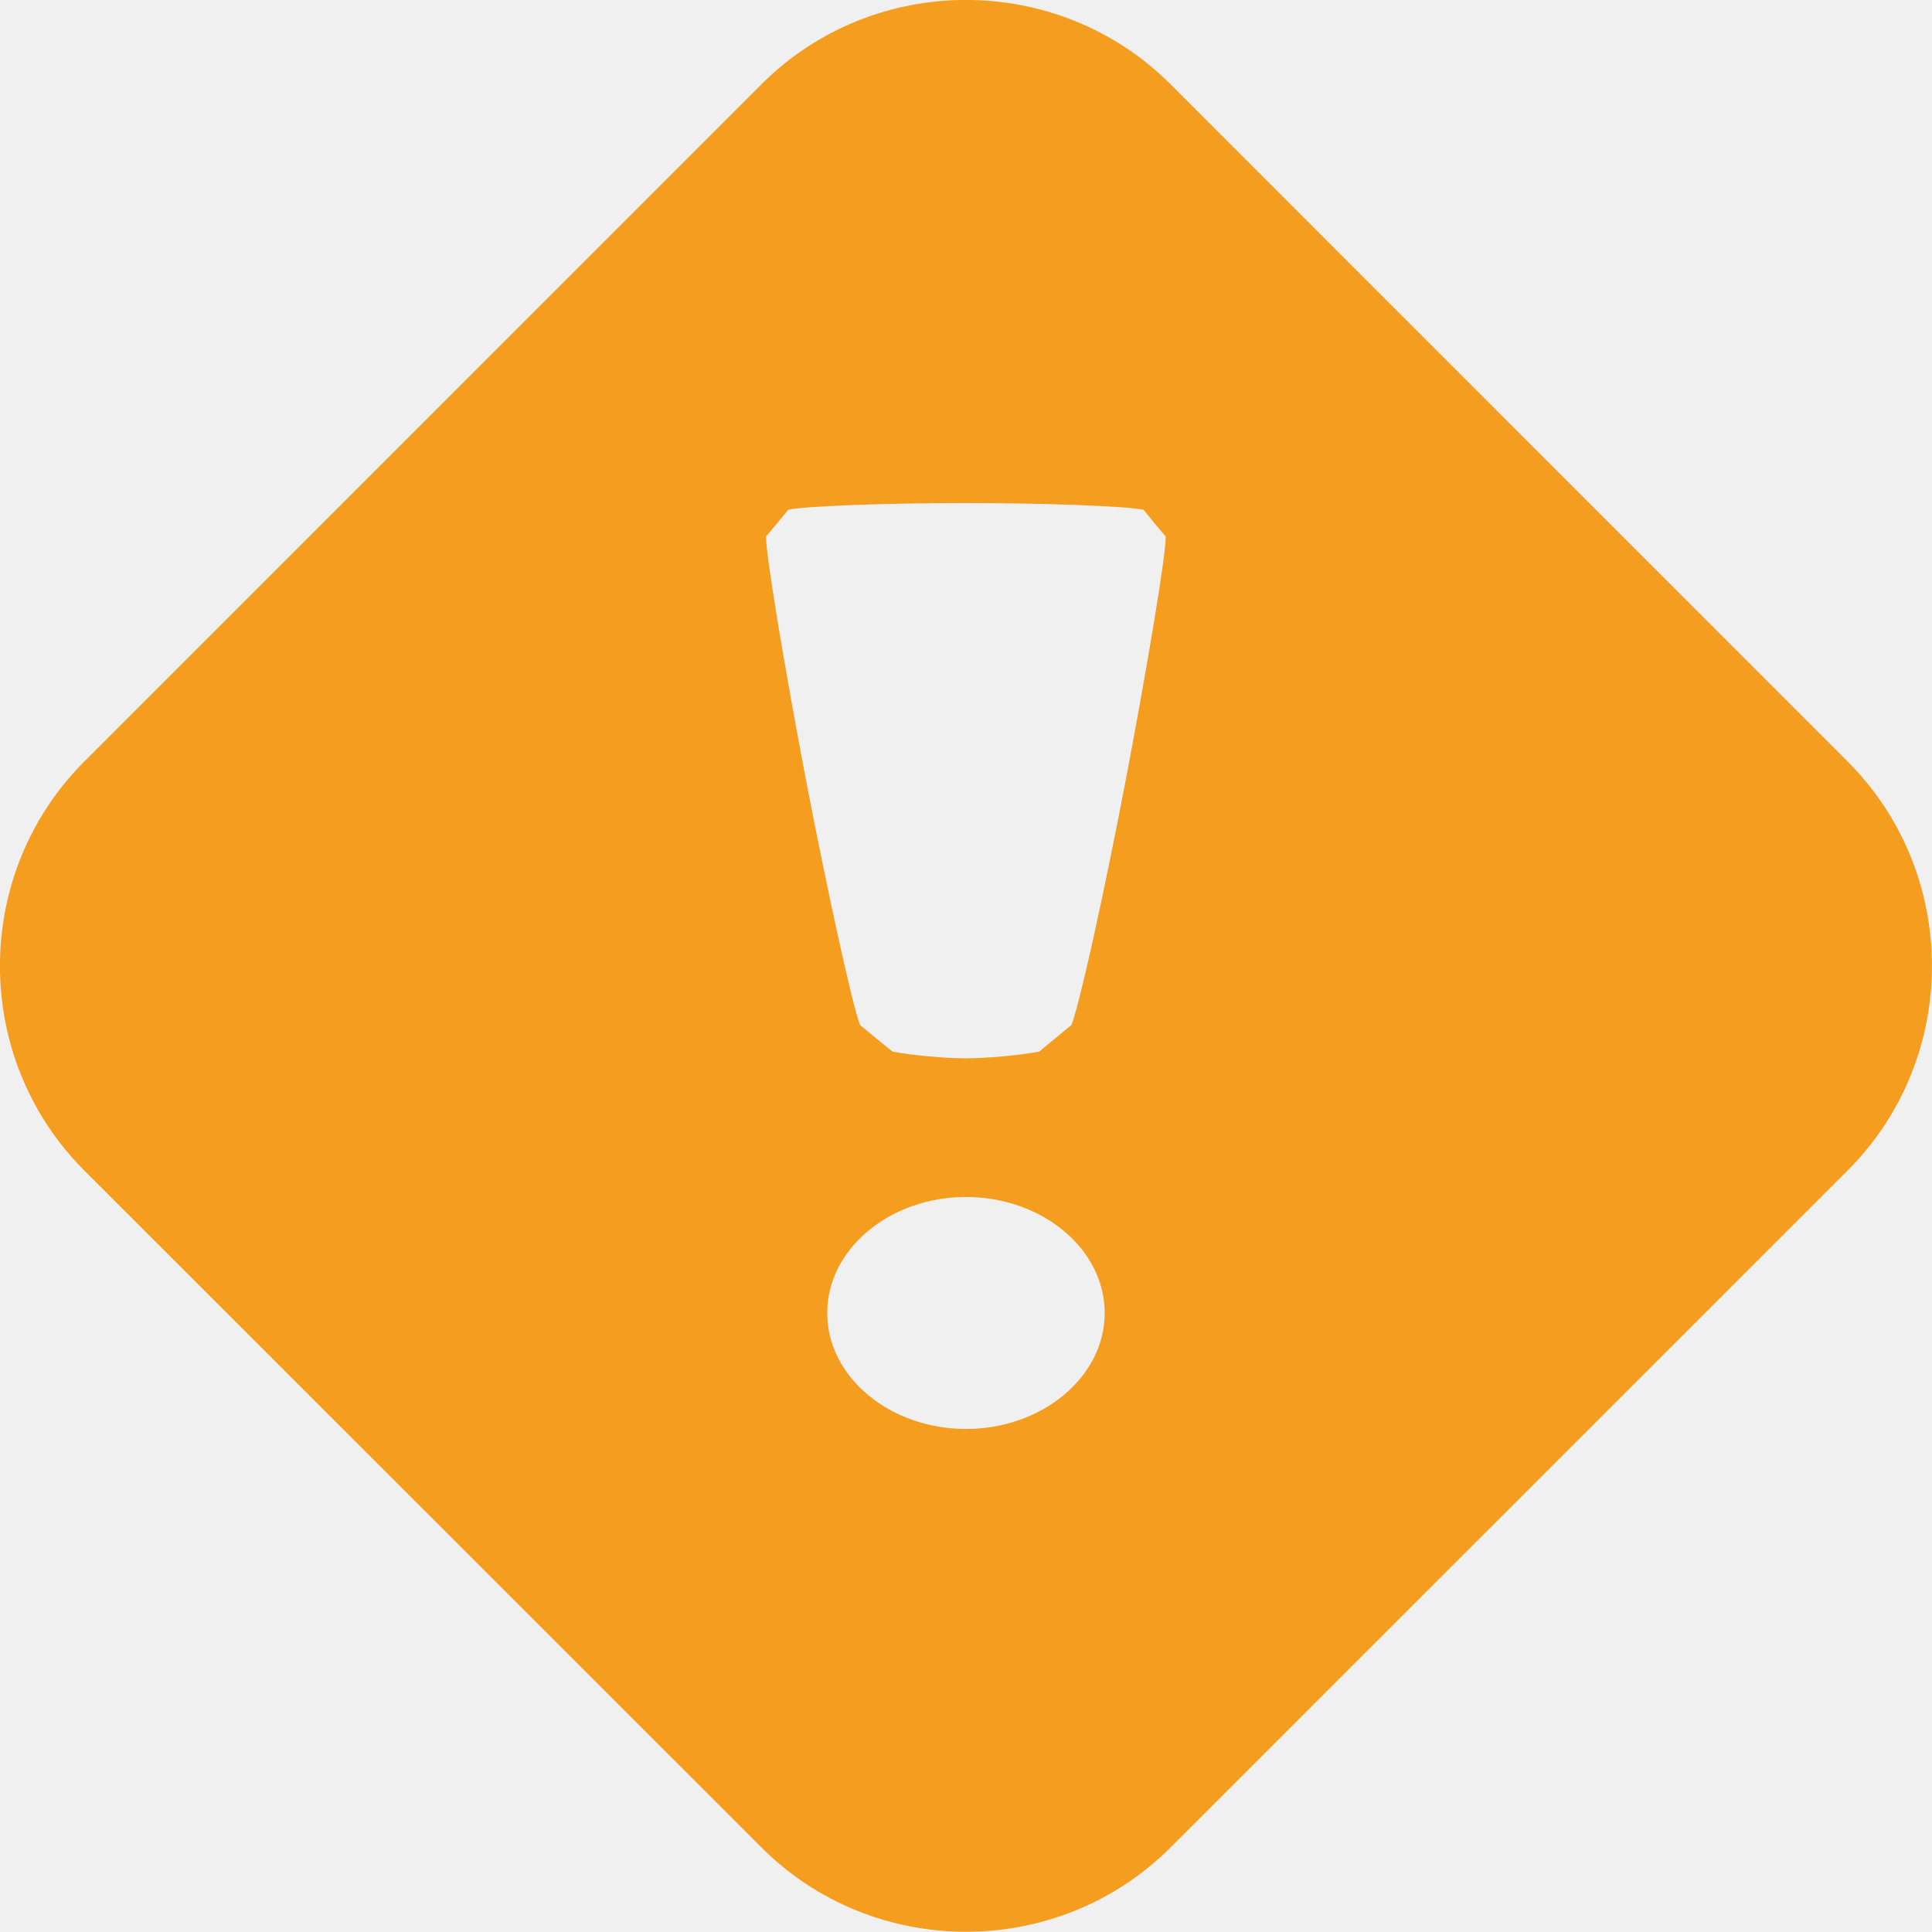
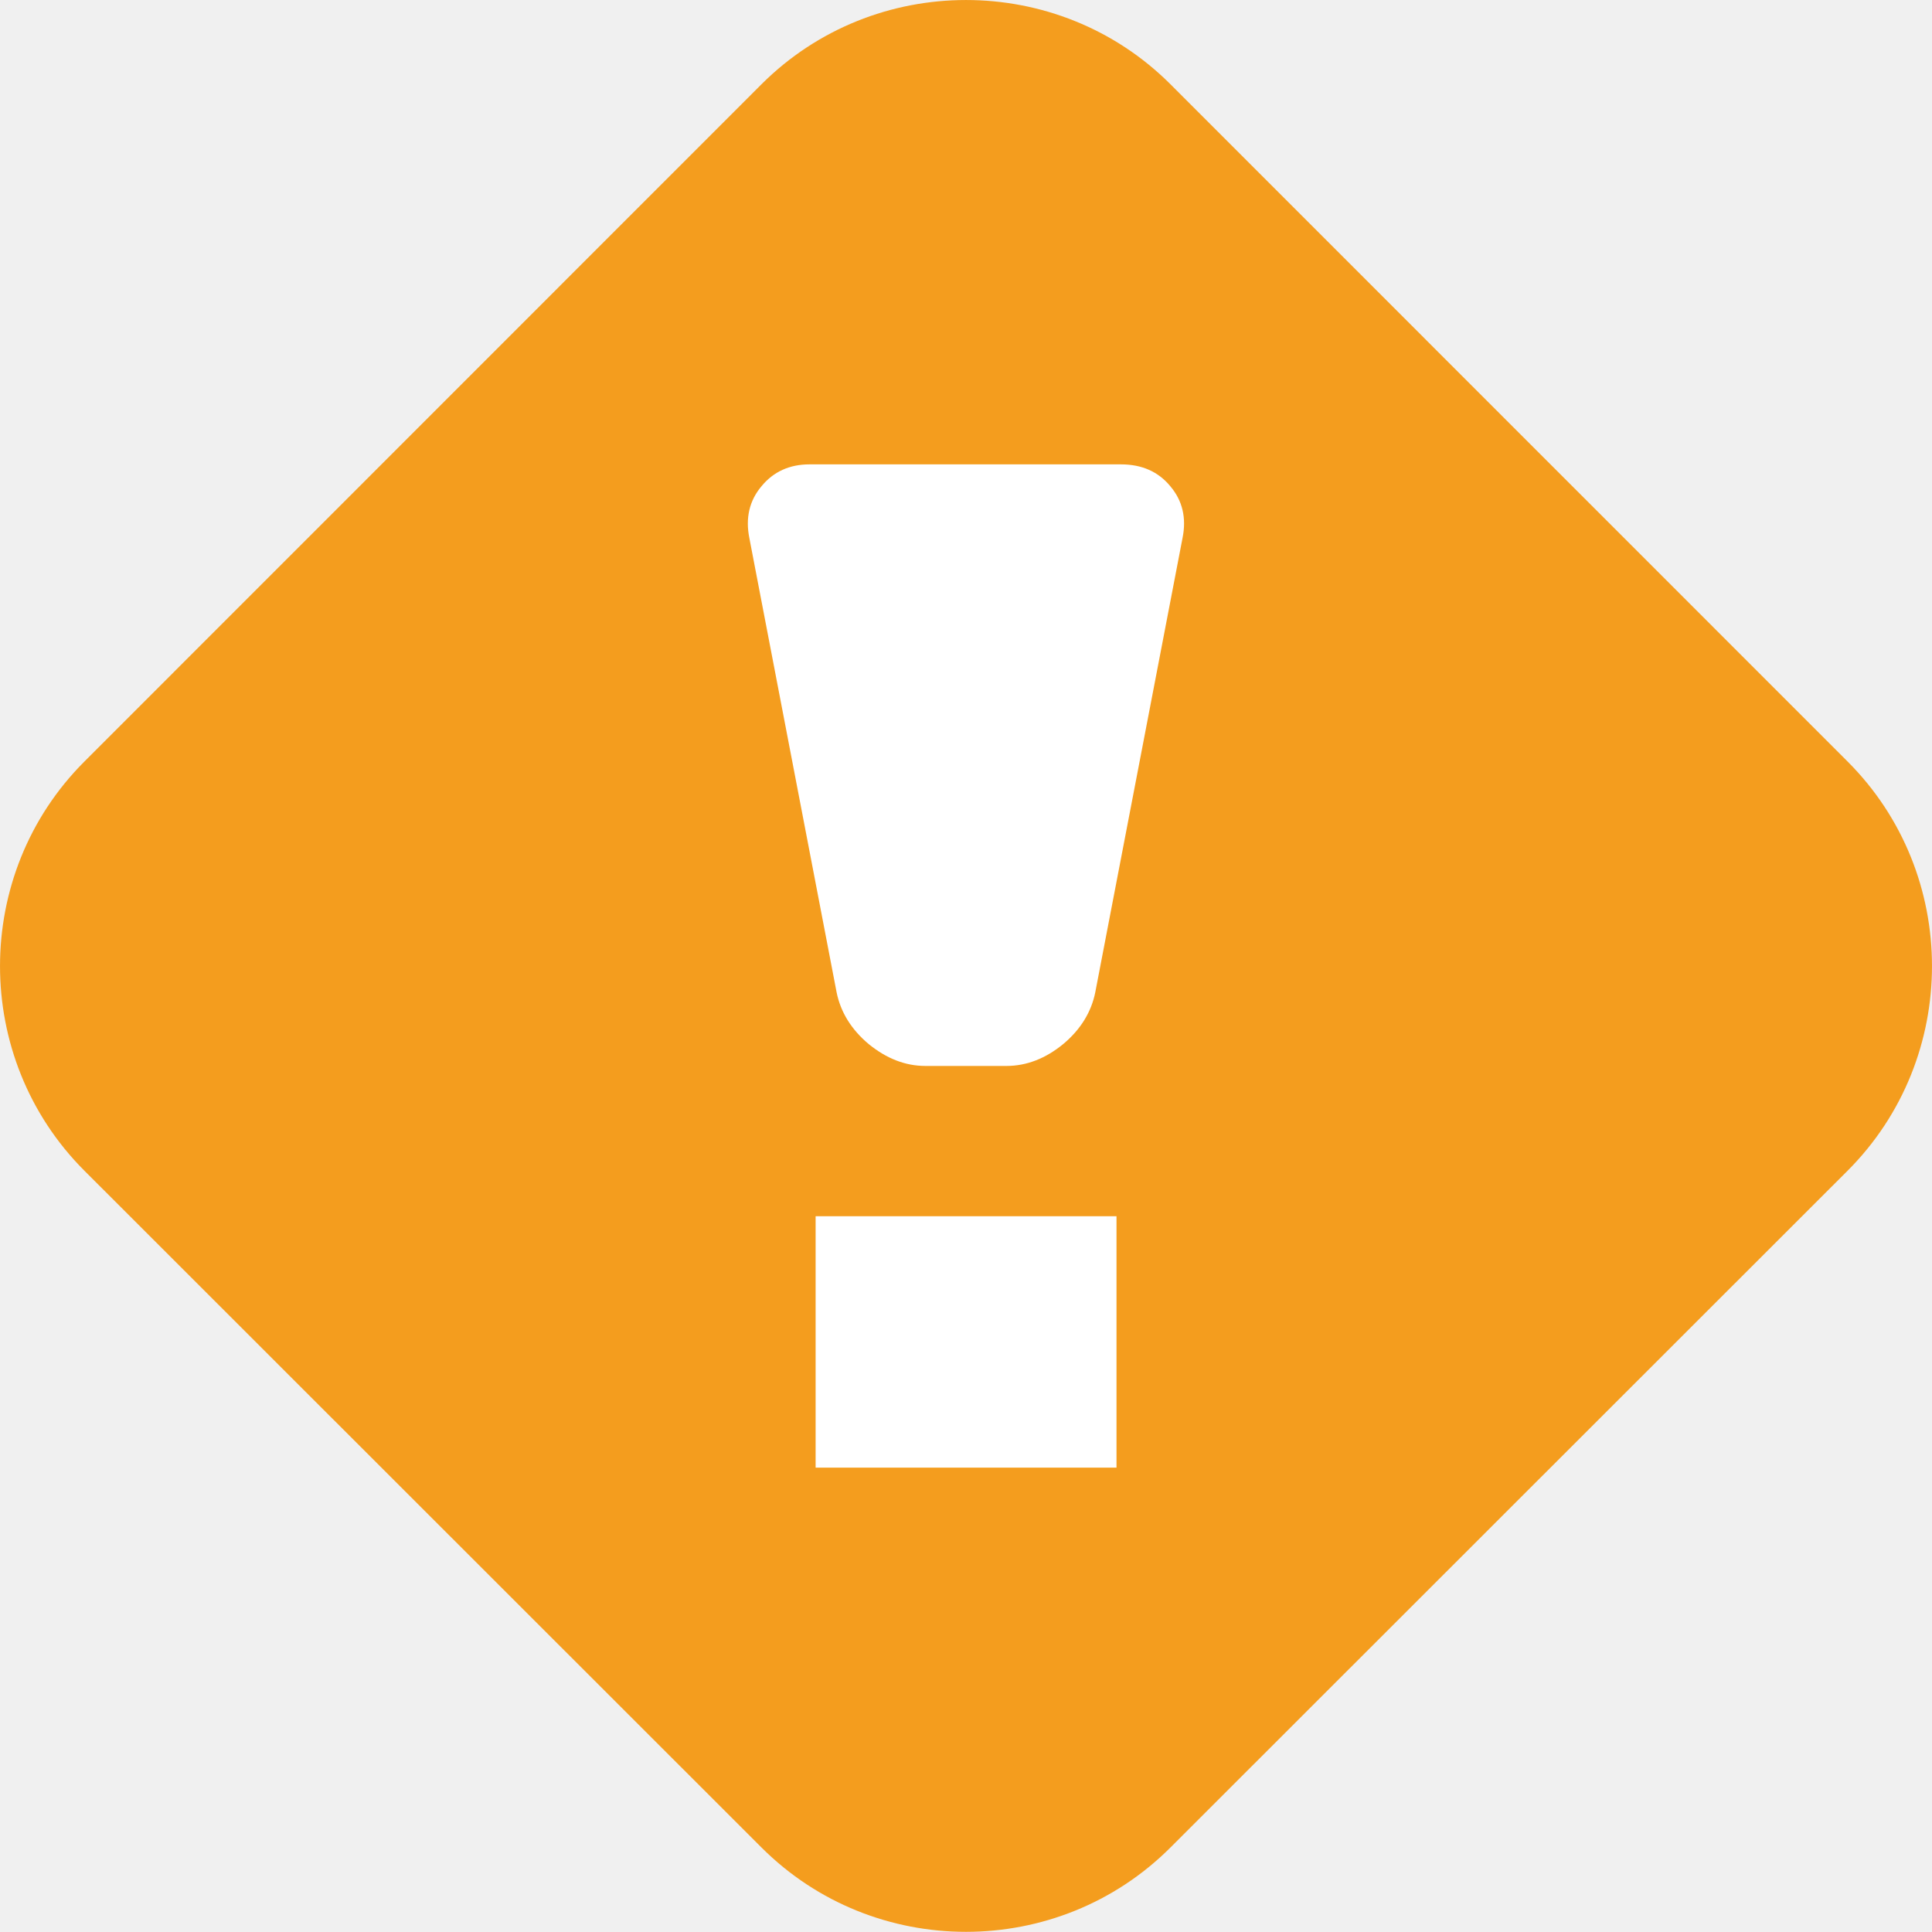
- <svg xmlns="http://www.w3.org/2000/svg" version="1.1" id="Layer_1" x="0px" y="0px" width="20.037px" height="20.036px" viewBox="2.456 2.47 20.037 20.036" enable-background="new 2.456 2.47 20.037 20.036" xml:space="preserve">
-   <g>
-     <path fill="#F49D1E" d="M14.596,3.344c-1.166-1.166-3.077-1.166-4.243,0L3.33,10.368c-1.166,1.166-1.166,3.075,0,4.241l7.023,7.021   c1.166,1.166,3.077,1.166,4.243,0l7.022-7.021c1.166-1.166,1.166-3.075,0-4.241L14.596,3.344z M13.913,16.087   c0,0.662-0.647,1.203-1.439,1.203c-0.791,0-1.439-0.541-1.439-1.203s0.648-1.203,1.439-1.203   C13.266,14.884,13.913,15.425,13.913,16.087z M14.13,10.567c-0.229,1.196-0.481,2.334-0.562,2.533c0,0,0,0-0.168,0.139   c-0.166,0.137-0.166,0.137-0.166,0.137c-0.205,0.039-0.548,0.07-0.761,0.07c-0.214,0-0.557-0.031-0.761-0.07c0,0,0,0-0.169-0.137   C11.375,13.1,11.375,13.1,11.375,13.1c-0.077-0.198-0.328-1.336-0.559-2.533C10.589,9.372,10.4,8.232,10.4,8.035   c0,0,0,0,0.116-0.138c0.115-0.141,0.115-0.141,0.115-0.141c0.189-0.038,1.014-0.069,1.834-0.069c0.818,0,1.651,0.031,1.85,0.069   c0,0,0,0,0.115,0.141c0.116,0.138,0.116,0.138,0.116,0.138C14.547,8.232,14.357,9.372,14.13,10.567z" />
-   </g>
+ <svg xmlns="http://www.w3.org/2000/svg" version="1.1" id="Layer_1" x="0px" y="0px" width="32.061px" height="32.059px" viewBox="0 0 32.061 32.059" enable-background="new 0 0 32.061 32.059" xml:space="preserve">
+   <path fill="#F49D1E" d="M30.662,12.639L19.424,1.399c-1.865-1.865-4.921-1.865-6.788,0L1.399,12.639  c-1.865,1.865-1.865,4.92,0,6.787l11.237,11.232c1.866,1.867,4.922,1.867,6.788,0l11.238-11.232  C32.527,17.559,32.527,14.504,30.662,12.639z" />
+   <rect x="13.535" y="20.183" fill="#FFFFFF" width="4.993" height="4.172" />
+   <path fill="#FFFFFF" d="M18.176,16.466c-0.066,0.329-0.244,0.62-0.535,0.862c-0.289,0.237-0.605,0.361-0.938,0.361h-1.347  c-0.334,0-0.646-0.124-0.938-0.361c-0.29-0.242-0.469-0.533-0.535-0.862l-1.448-7.539c-0.066-0.33,0-0.619,0.202-0.858  c0.198-0.242,0.467-0.363,0.797-0.363h5.167c0.348,0,0.621,0.121,0.82,0.363c0.203,0.239,0.27,0.528,0.203,0.858L18.176,16.466z" />
</svg>
